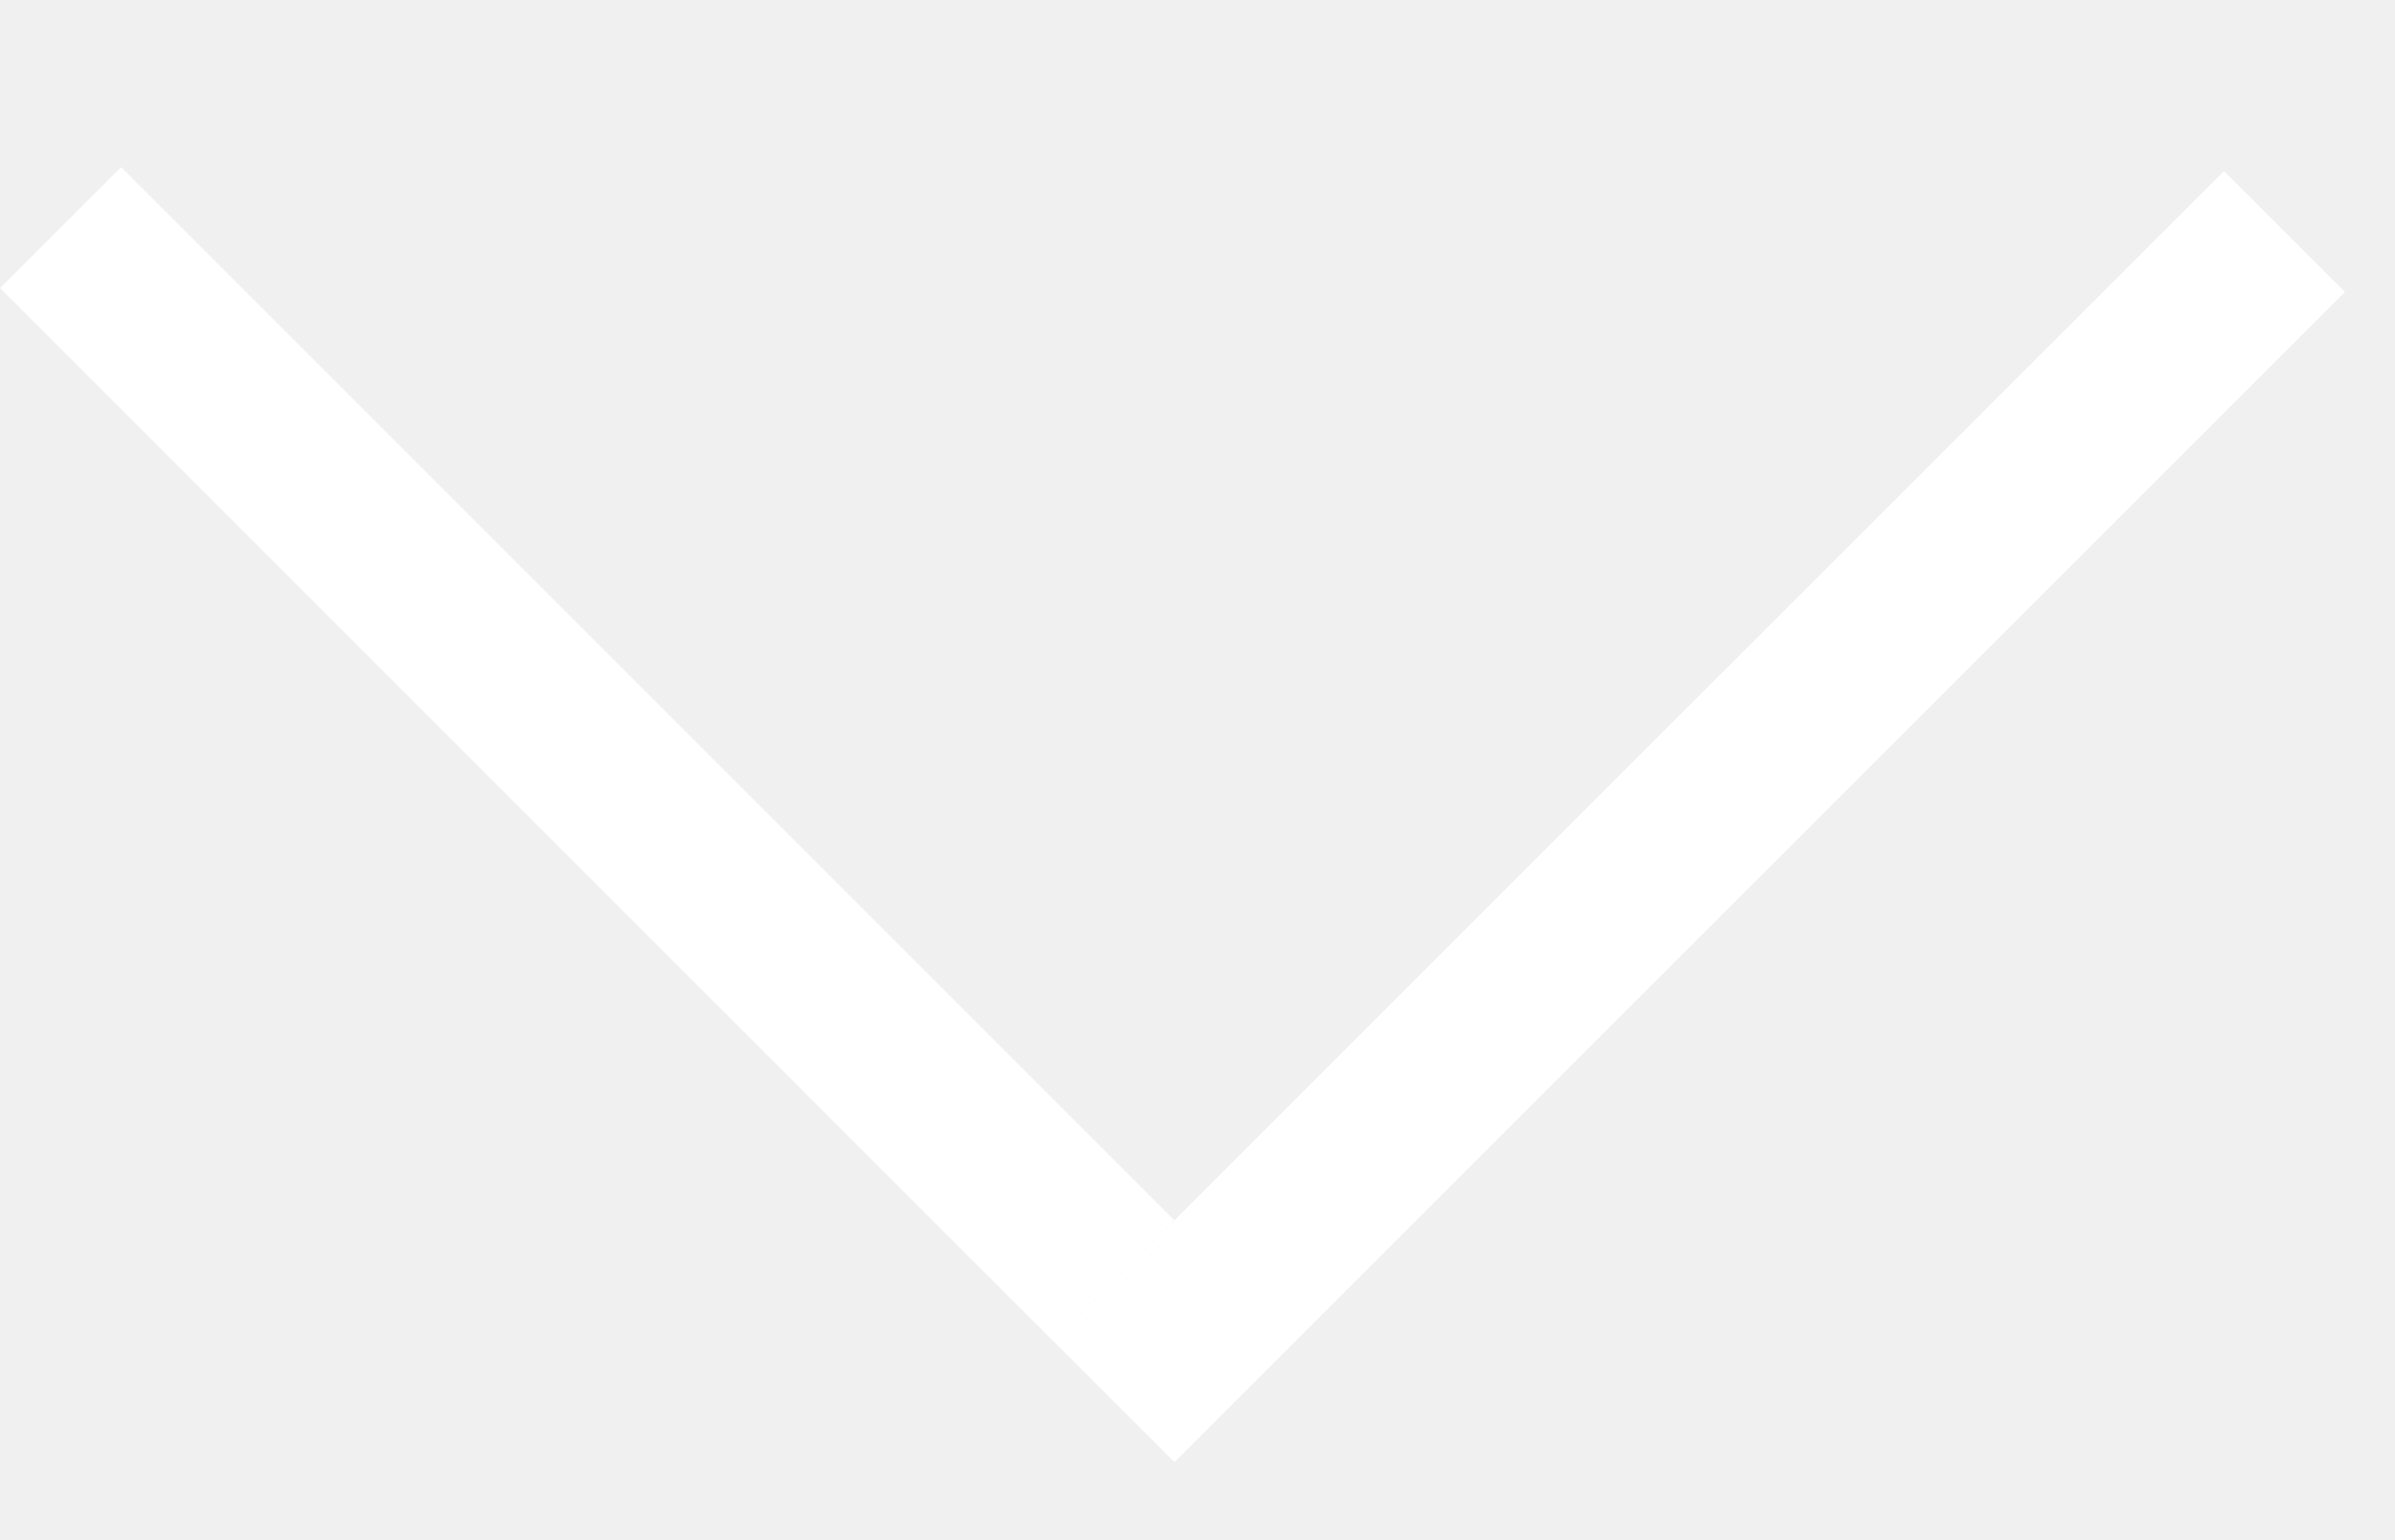
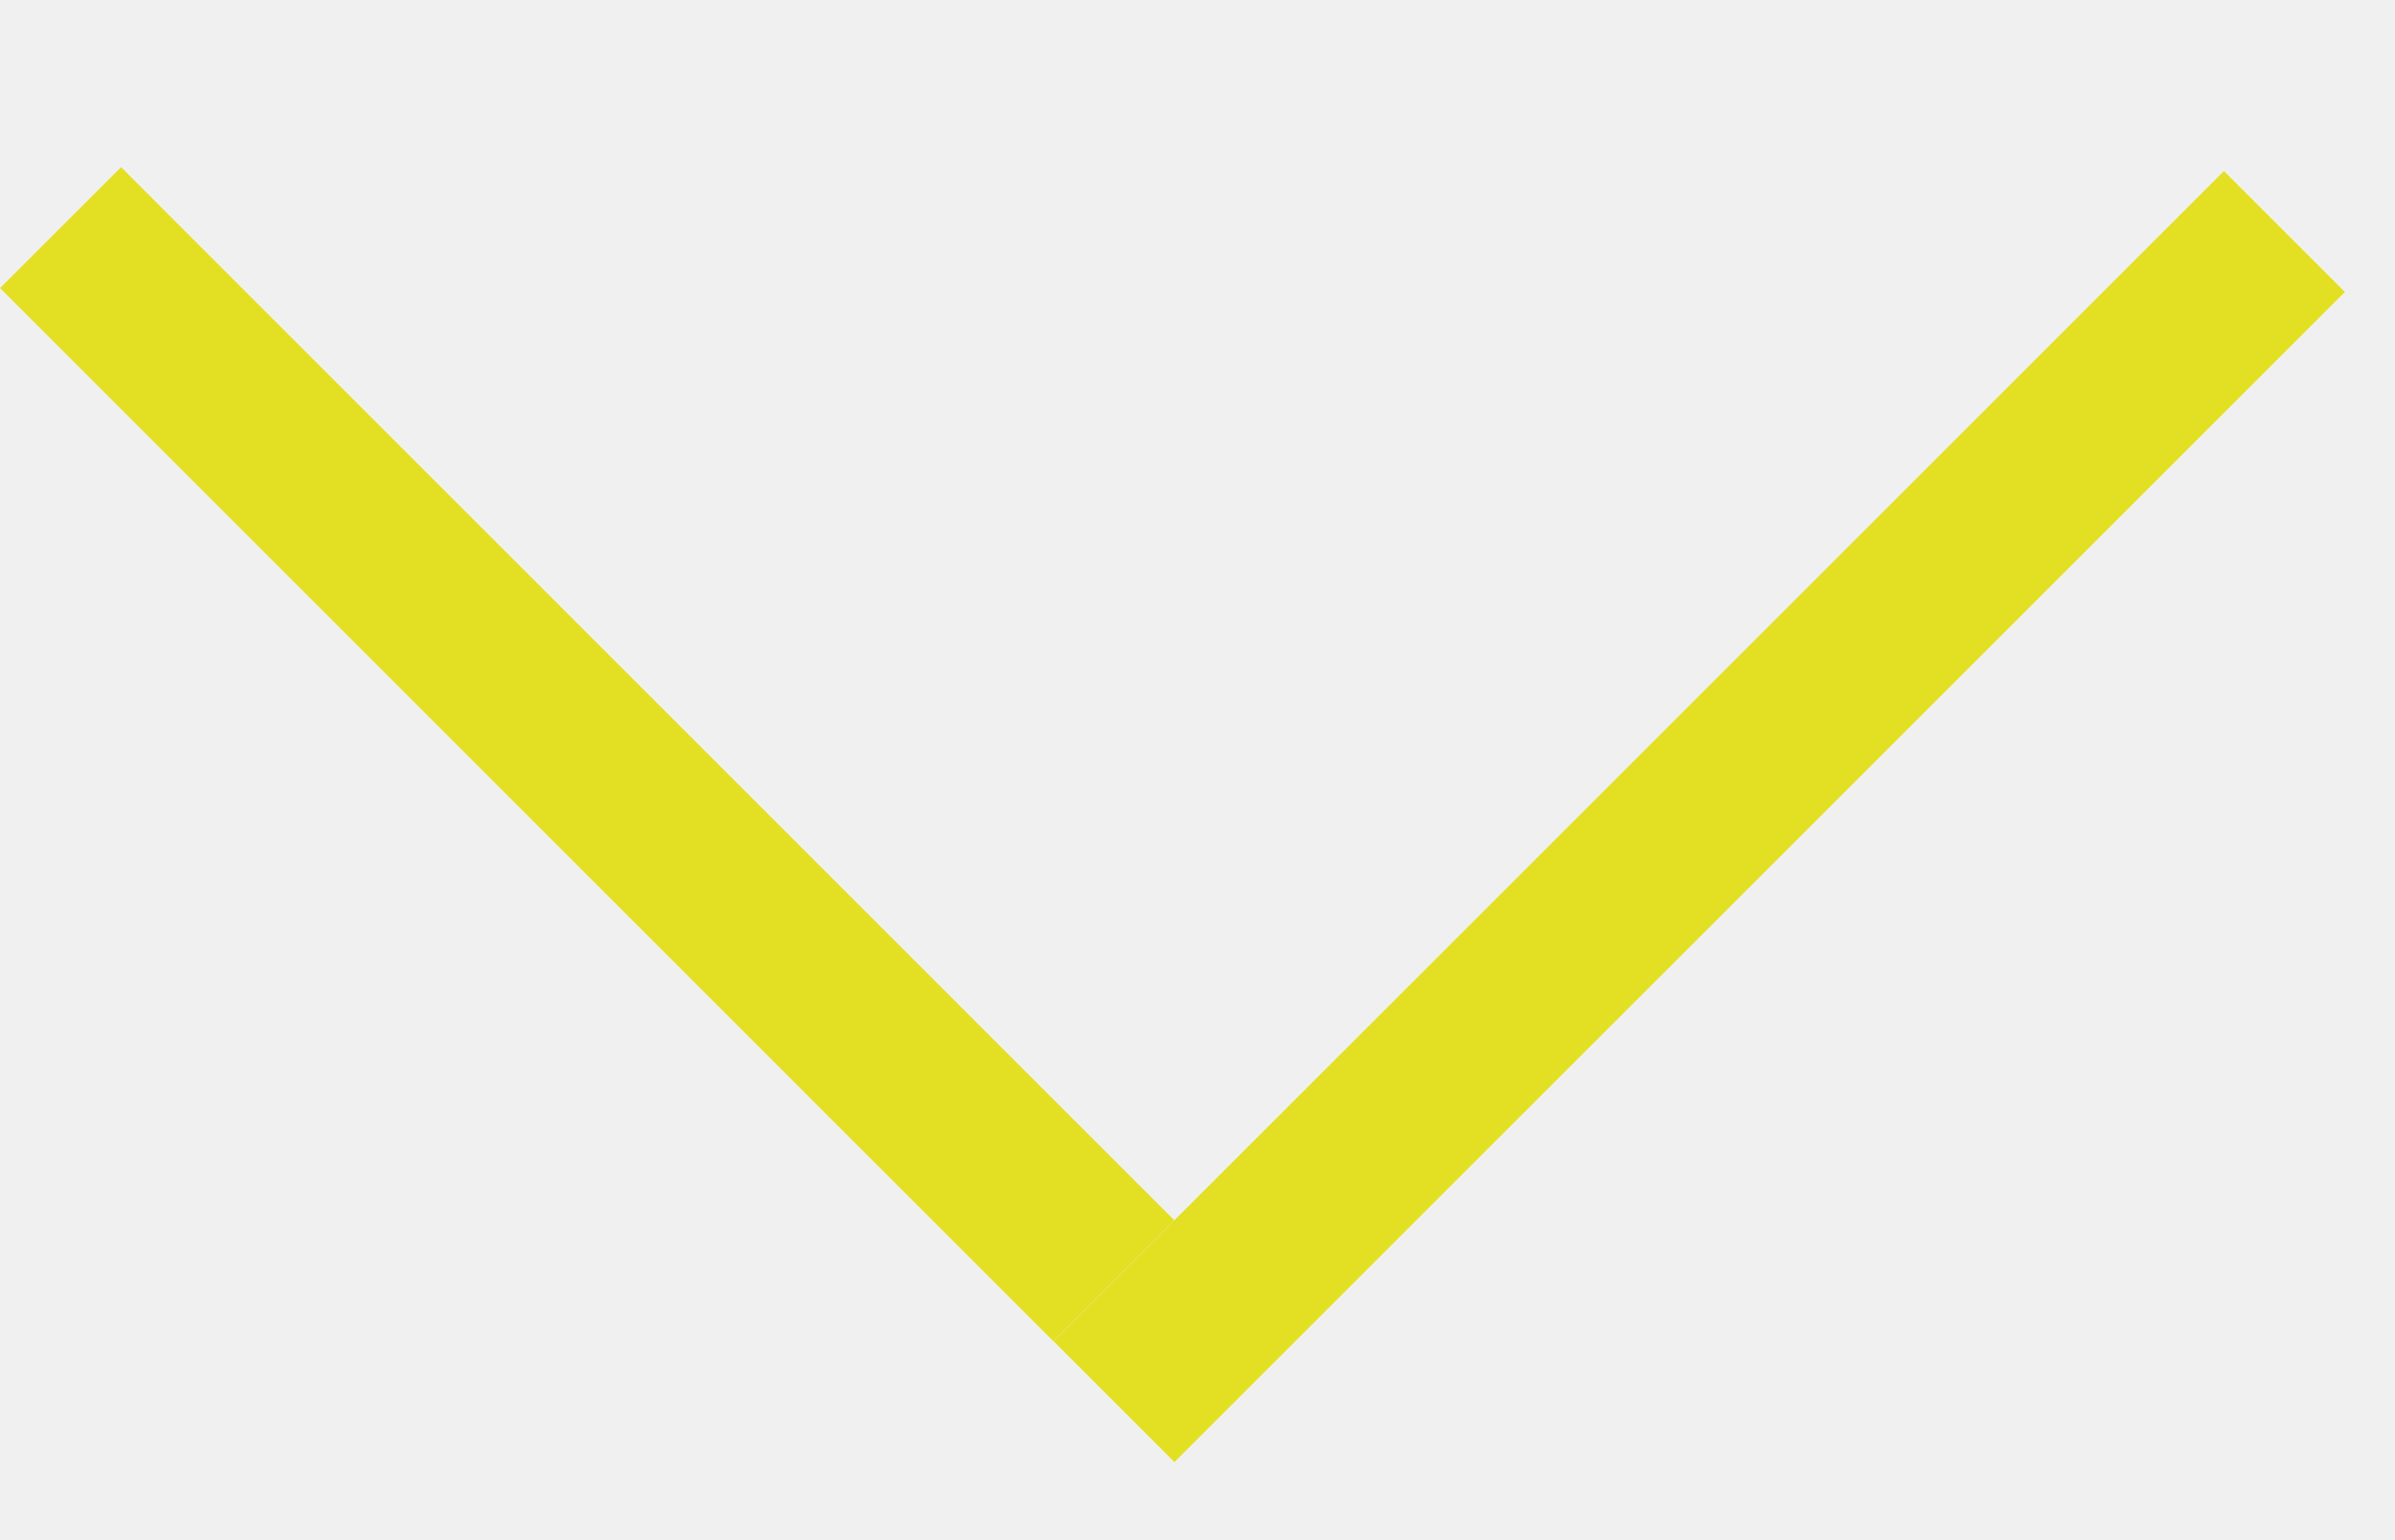
- <svg xmlns="http://www.w3.org/2000/svg" width="14" height="9" viewBox="0 0 14 9" fill="none">
-   <line x1="0.354" y1="1.331" x2="6.511" y2="7.489" stroke="white" />
-   <line y1="-0.5" x2="9.676" y2="-0.5" transform="matrix(0.707107 -0.707107 -0.707107 -0.707107 6.1582 7.84216)" stroke="white" />
+ <svg xmlns="http://www.w3.org/2000/svg" width="14" height="9" viewBox="0 0 14 9" fill="#E3E023">
+   <line x1="0.354" y1="1.331" x2="6.511" y2="7.489" stroke="#E3E023" />
+   <line y1="-0.5" x2="9.676" y2="-0.5" transform="matrix(0.707107 -0.707107 -0.707107 -0.707107 6.1582 7.84216)" stroke="#E3E023" />
</svg>
